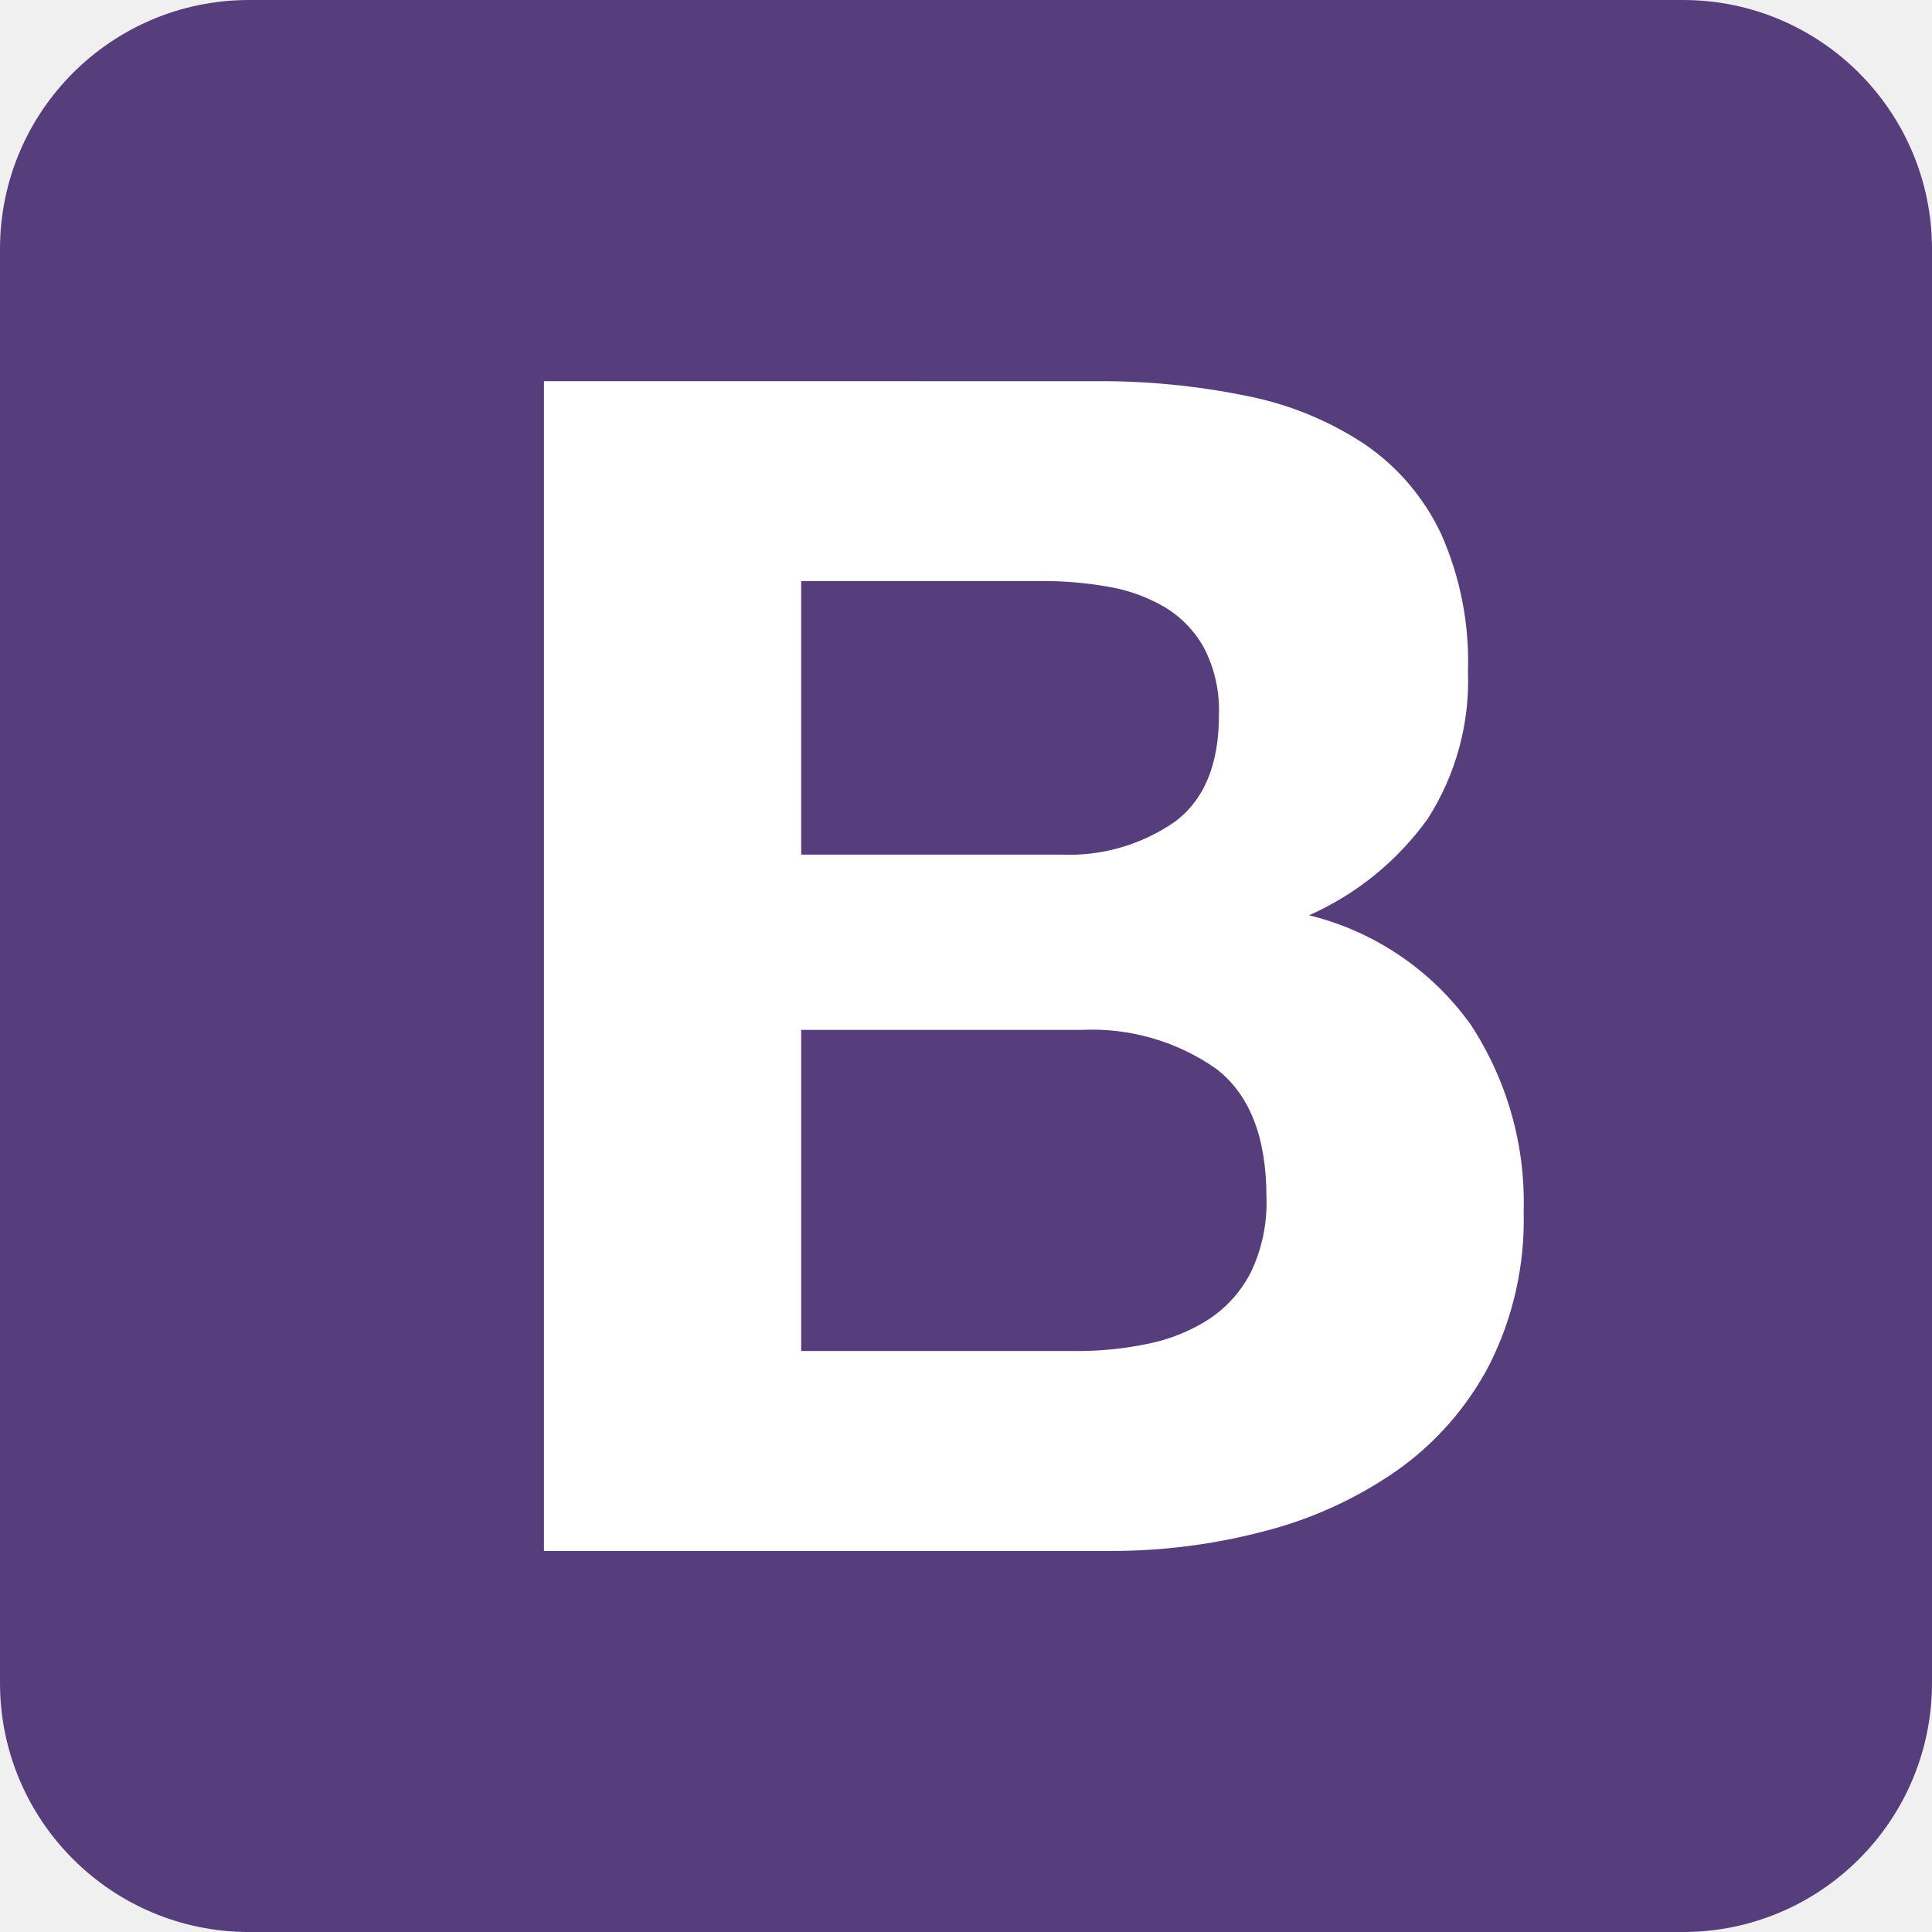
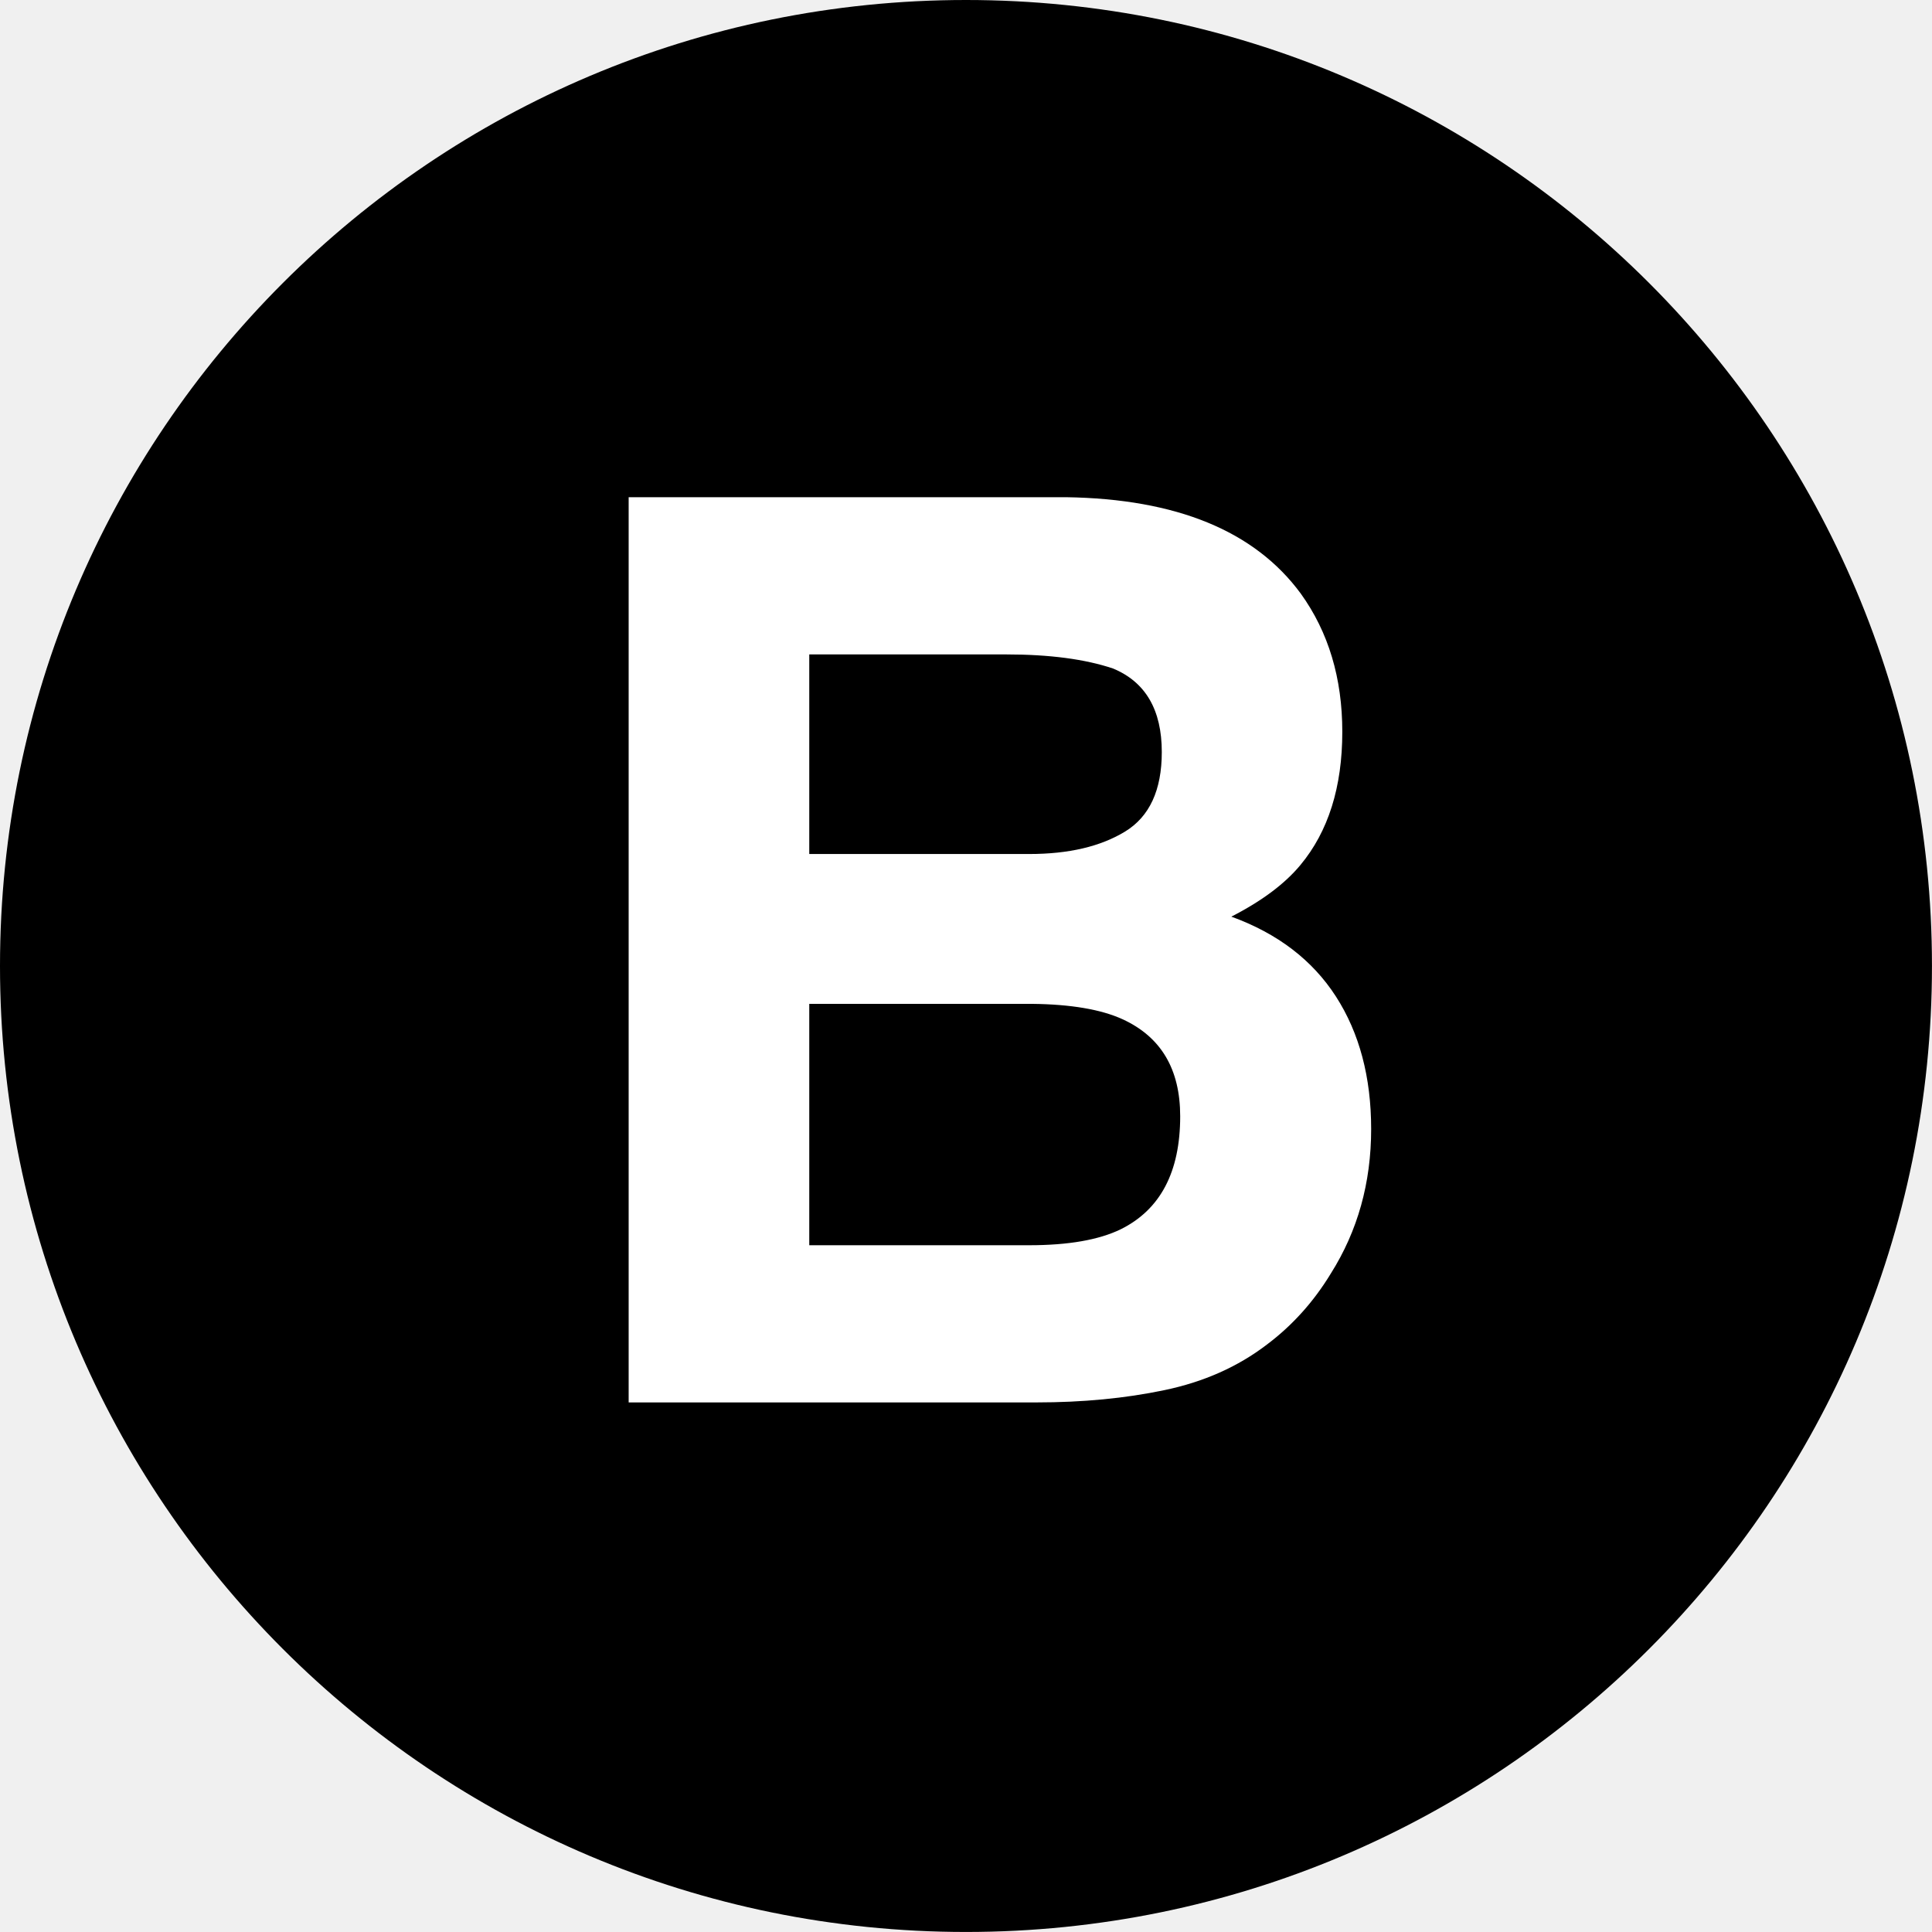
- <svg xmlns="http://www.w3.org/2000/svg" width="111.148" height="111.148" id="bootstrap">
-   <path fill="#563d7c" d="M0 96.817a14.331 14.331 0 0 0 14.332 14.332h82.484a14.331 14.331 0 0 0 14.332-14.332V14.332A14.331 14.331 0 0 0 96.817 0H14.332A14.331 14.331 0 0 0 0 14.332v82.484Z" data-name="Path 293" />
-   <path fill="#fff" d="M46.091 49.165V33.426h13.855a21.551 21.551 0 0 1 3.817.33 9.528 9.528 0 0 1 3.252 1.178 6.283 6.283 0 0 1 2.262 2.356 7.825 7.825 0 0 1 .848 3.864q0 4.242-2.545 6.127a10.636 10.636 0 0 1-6.5 1.885ZM31.293 21.926v67.3h32.612a34.406 34.406 0 0 0 8.813-1.131 23.57 23.57 0 0 0 7.635-3.487 17.178 17.178 0 0 0 5.325-6.079 18.518 18.518 0 0 0 1.979-8.813 18.648 18.648 0 0 0-3.063-10.792 16.176 16.176 0 0 0-9.284-6.268 16.773 16.773 0 0 0 6.834-5.561 14.742 14.742 0 0 0 2.309-8.483 18.051 18.051 0 0 0-1.555-7.917 12.933 12.933 0 0 0-4.383-5.137 18.916 18.916 0 0 0-6.786-2.78 41.9 41.9 0 0 0-8.766-.848Zm14.8 55.8V59.25h16.115a12.468 12.468 0 0 1 7.729 2.215q2.922 2.215 2.922 7.4a9.249 9.249 0 0 1-.9 4.336 7.112 7.112 0 0 1-2.4 2.686 10.178 10.178 0 0 1-3.487 1.414 19.787 19.787 0 0 1-4.147.424H46.091Z" data-name="Path 294" />
+ <svg xmlns="http://www.w3.org/2000/svg" enable-background="new 0 0 53.763 53.763" height="53.763px" id="Layer_1" version="1.1" viewBox="0 0 53.763 53.763" width="53.763px" xml:space="preserve">
+   <circle cx="26.881" cy="26.881" r="26.881" />
+   <g>
+     <path d="M36.198,16.519c0.771,1.071,1.155,2.353,1.155,3.845c0,1.538-0.389,2.774-1.166,3.708   c-0.435,0.524-1.075,1.003-1.922,1.436c1.286,0.467,2.256,1.208,2.91,2.221c0.654,1.015,0.981,2.245,0.981,3.691   c0,1.493-0.374,2.832-1.121,4.017c-0.477,0.786-1.071,1.447-1.784,1.982c-0.805,0.615-1.753,1.037-2.847,1.265   c-1.093,0.229-2.279,0.342-3.56,0.342h-11.35v-25.19h12.173C32.741,13.882,34.917,14.776,36.198,16.519z M22.52,18.211v5.554h6.123   c1.094,0,1.981-0.208,2.664-0.624c0.682-0.416,1.023-1.154,1.023-2.213c0-1.173-0.451-1.948-1.354-2.324   c-0.778-0.262-1.771-0.393-2.977-0.393H22.52z M22.52,27.935v6.717h6.116c1.092,0,1.942-0.148,2.551-0.444   c1.104-0.547,1.655-1.595,1.655-3.145c0-1.31-0.534-2.21-1.604-2.7c-0.597-0.273-1.436-0.416-2.518-0.428H22.52z" fill="#FFFFFF" />
+   </g>
</svg>
